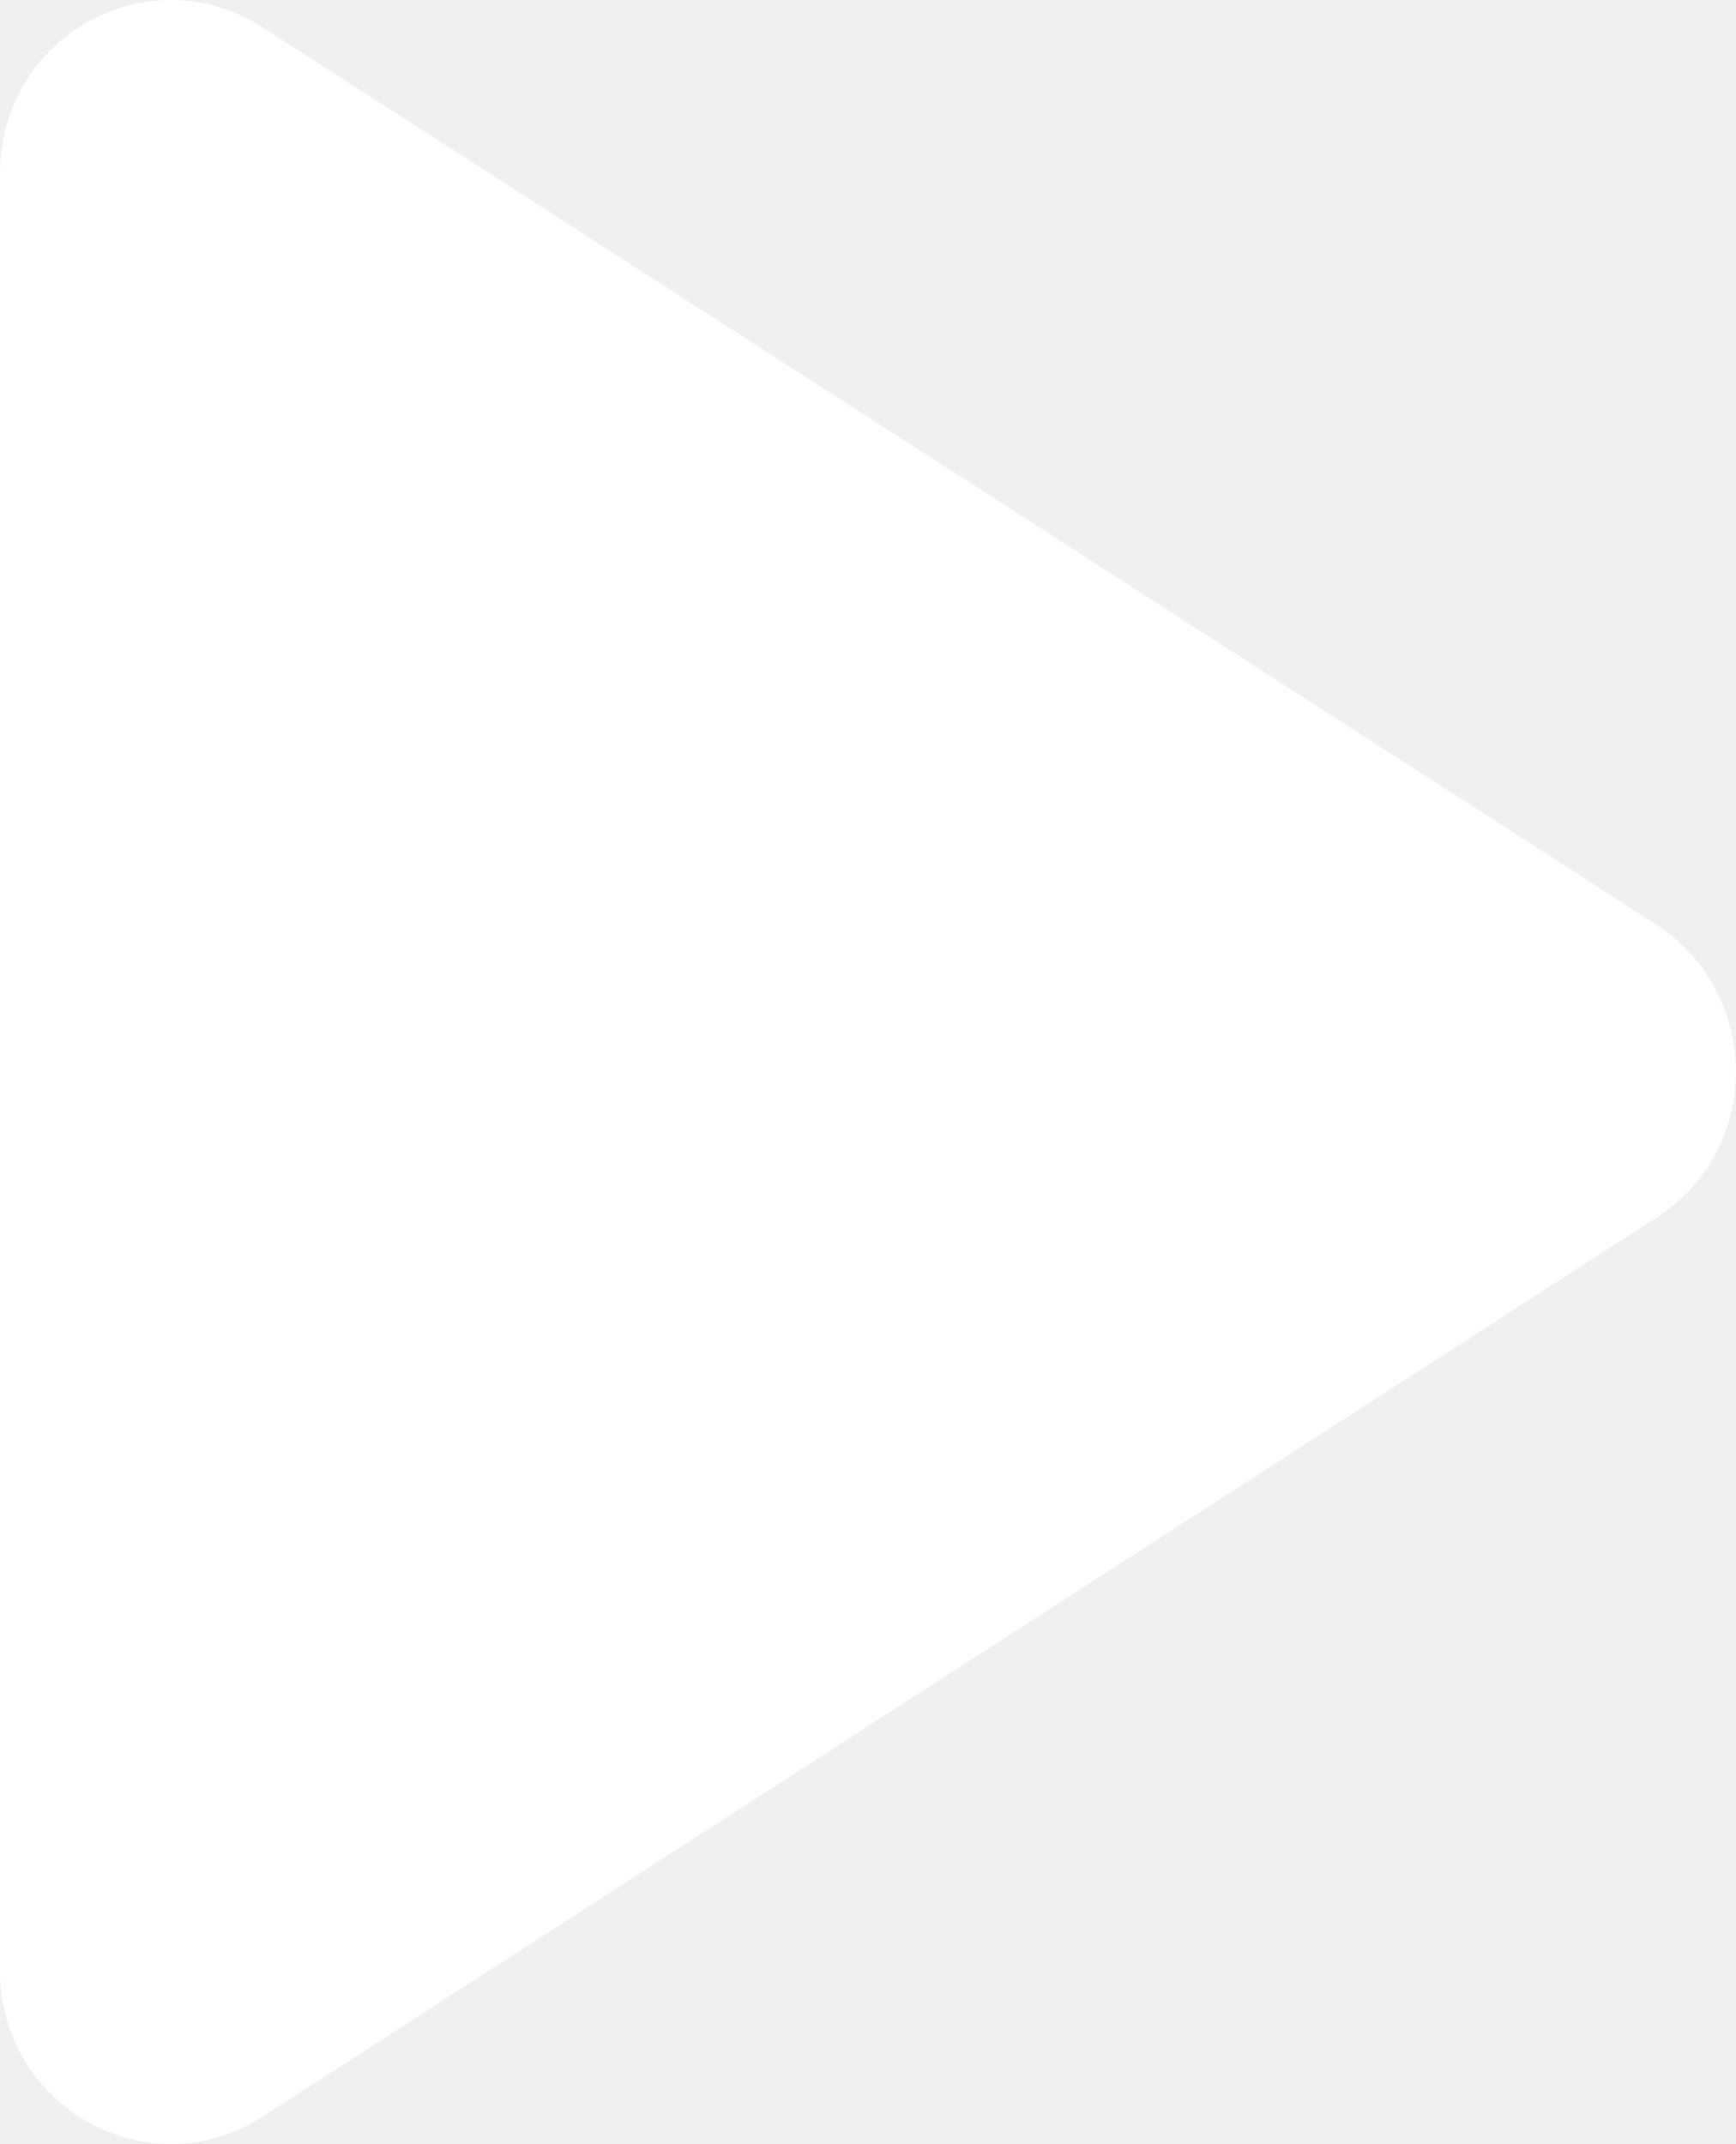
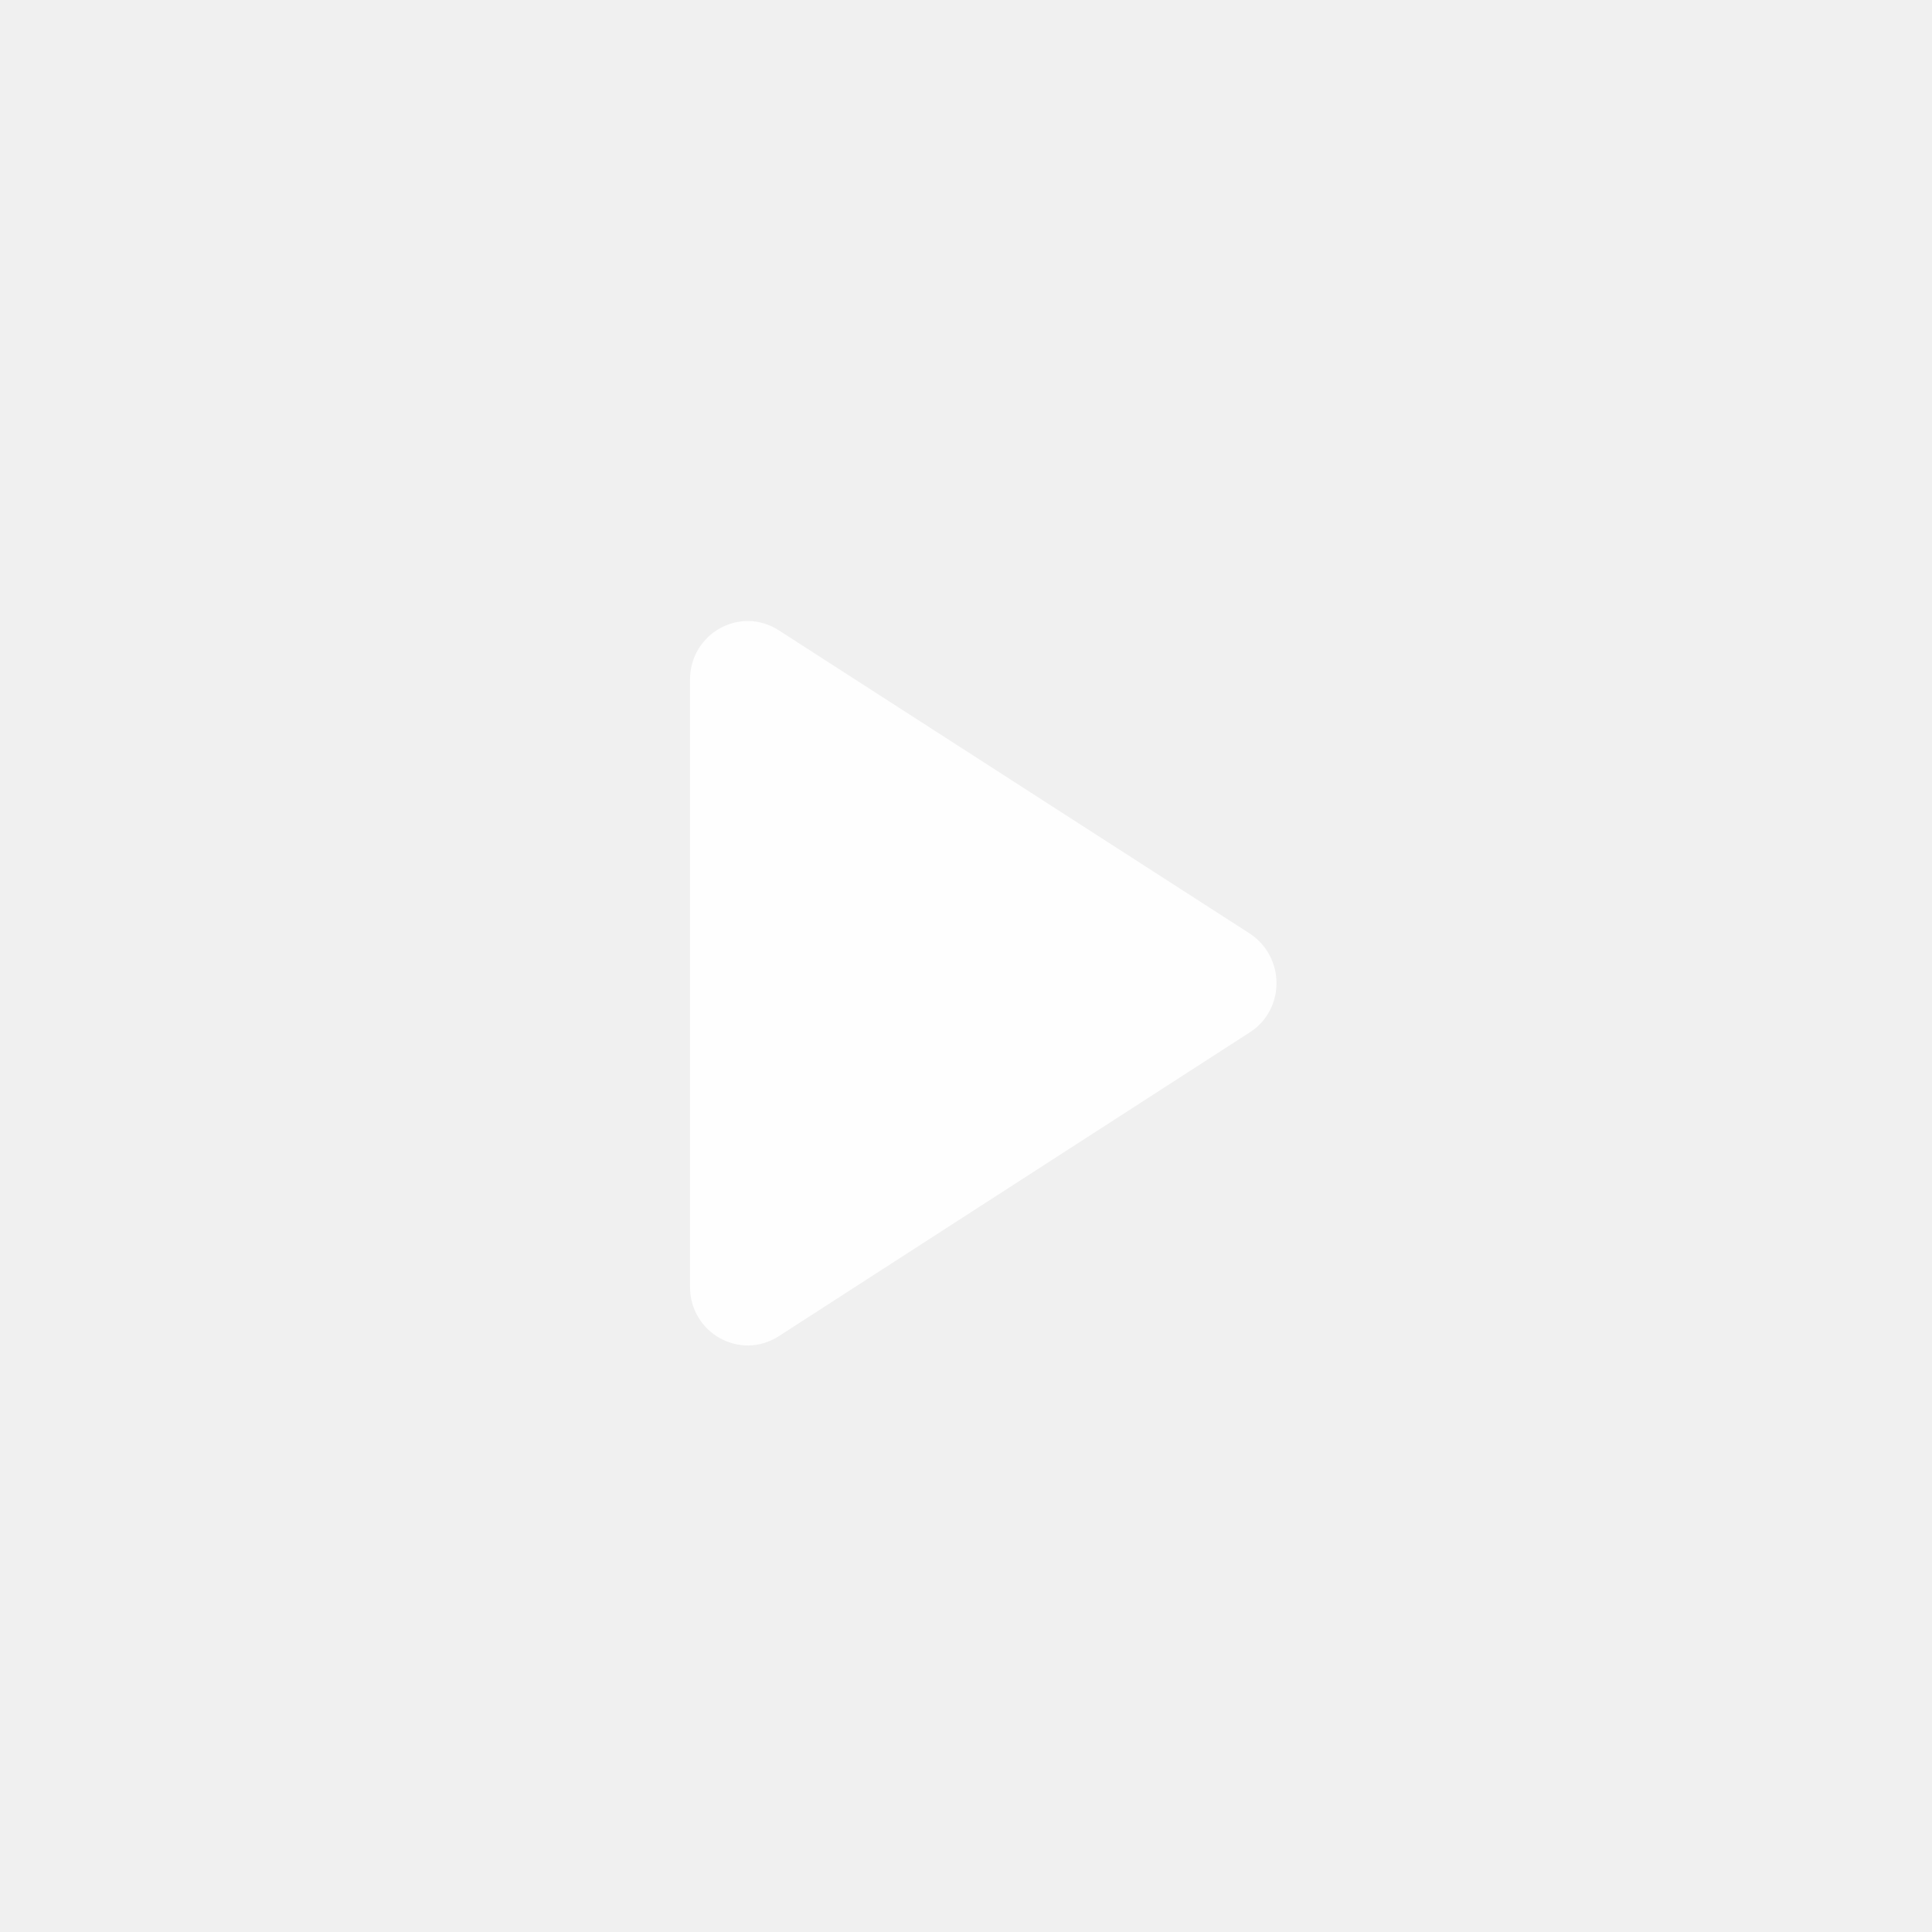
- <svg xmlns="http://www.w3.org/2000/svg" width="17" height="21" viewBox="0 0 17 21" fill="none">
-   <path d="M0 1.701V19.299C0 20.641 1.458 21.456 2.581 20.726L16.221 11.927C17.26 11.264 17.26 9.736 16.221 9.056L2.581 0.274C1.458 -0.456 0 0.359 0 1.701Z" fill="white" />
+ <svg xmlns="http://www.w3.org/2000/svg" width="56" height="56" viewBox="0 0 56 56" fill="none">
+   <g opacity="0.9">
+     <path d="M20 19.701V37.299C20 38.641 21.458 39.456 22.581 38.726L36.221 29.927C37.26 29.264 37.26 27.736 36.221 27.056L22.581 18.274C21.458 17.544 20 18.359 20 19.701Z" fill="white" />
+   </g>
</svg>
